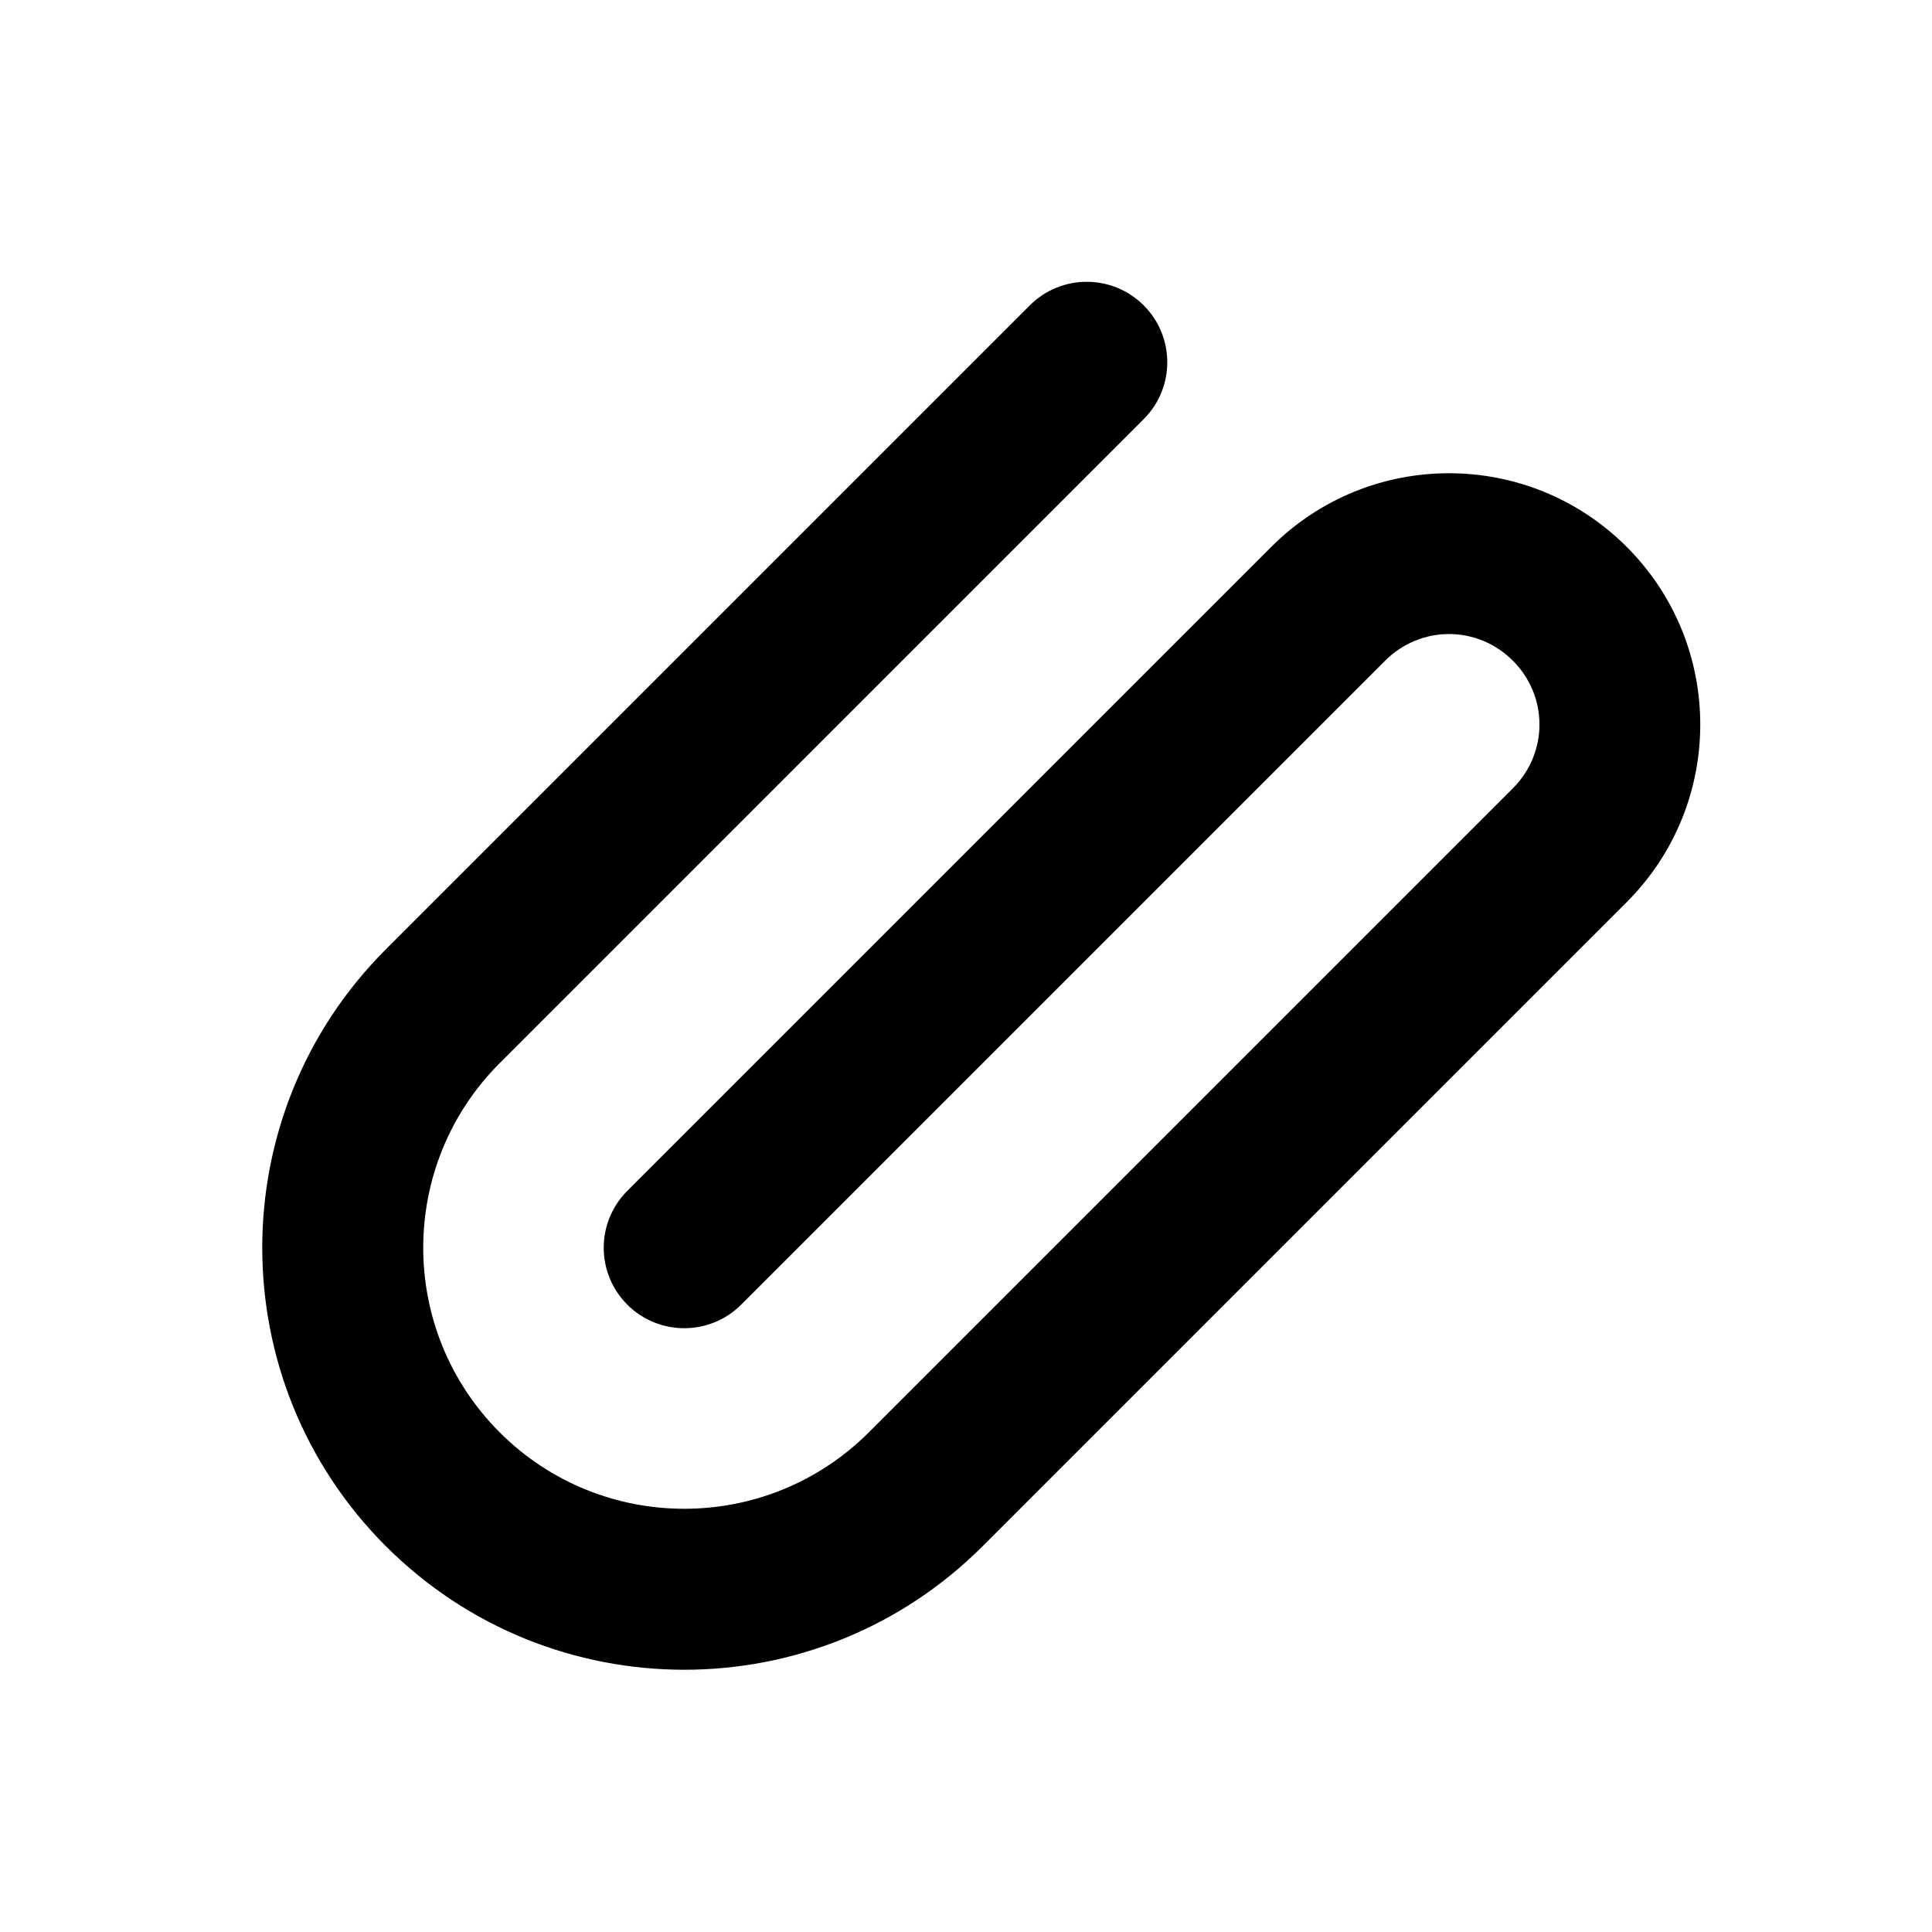
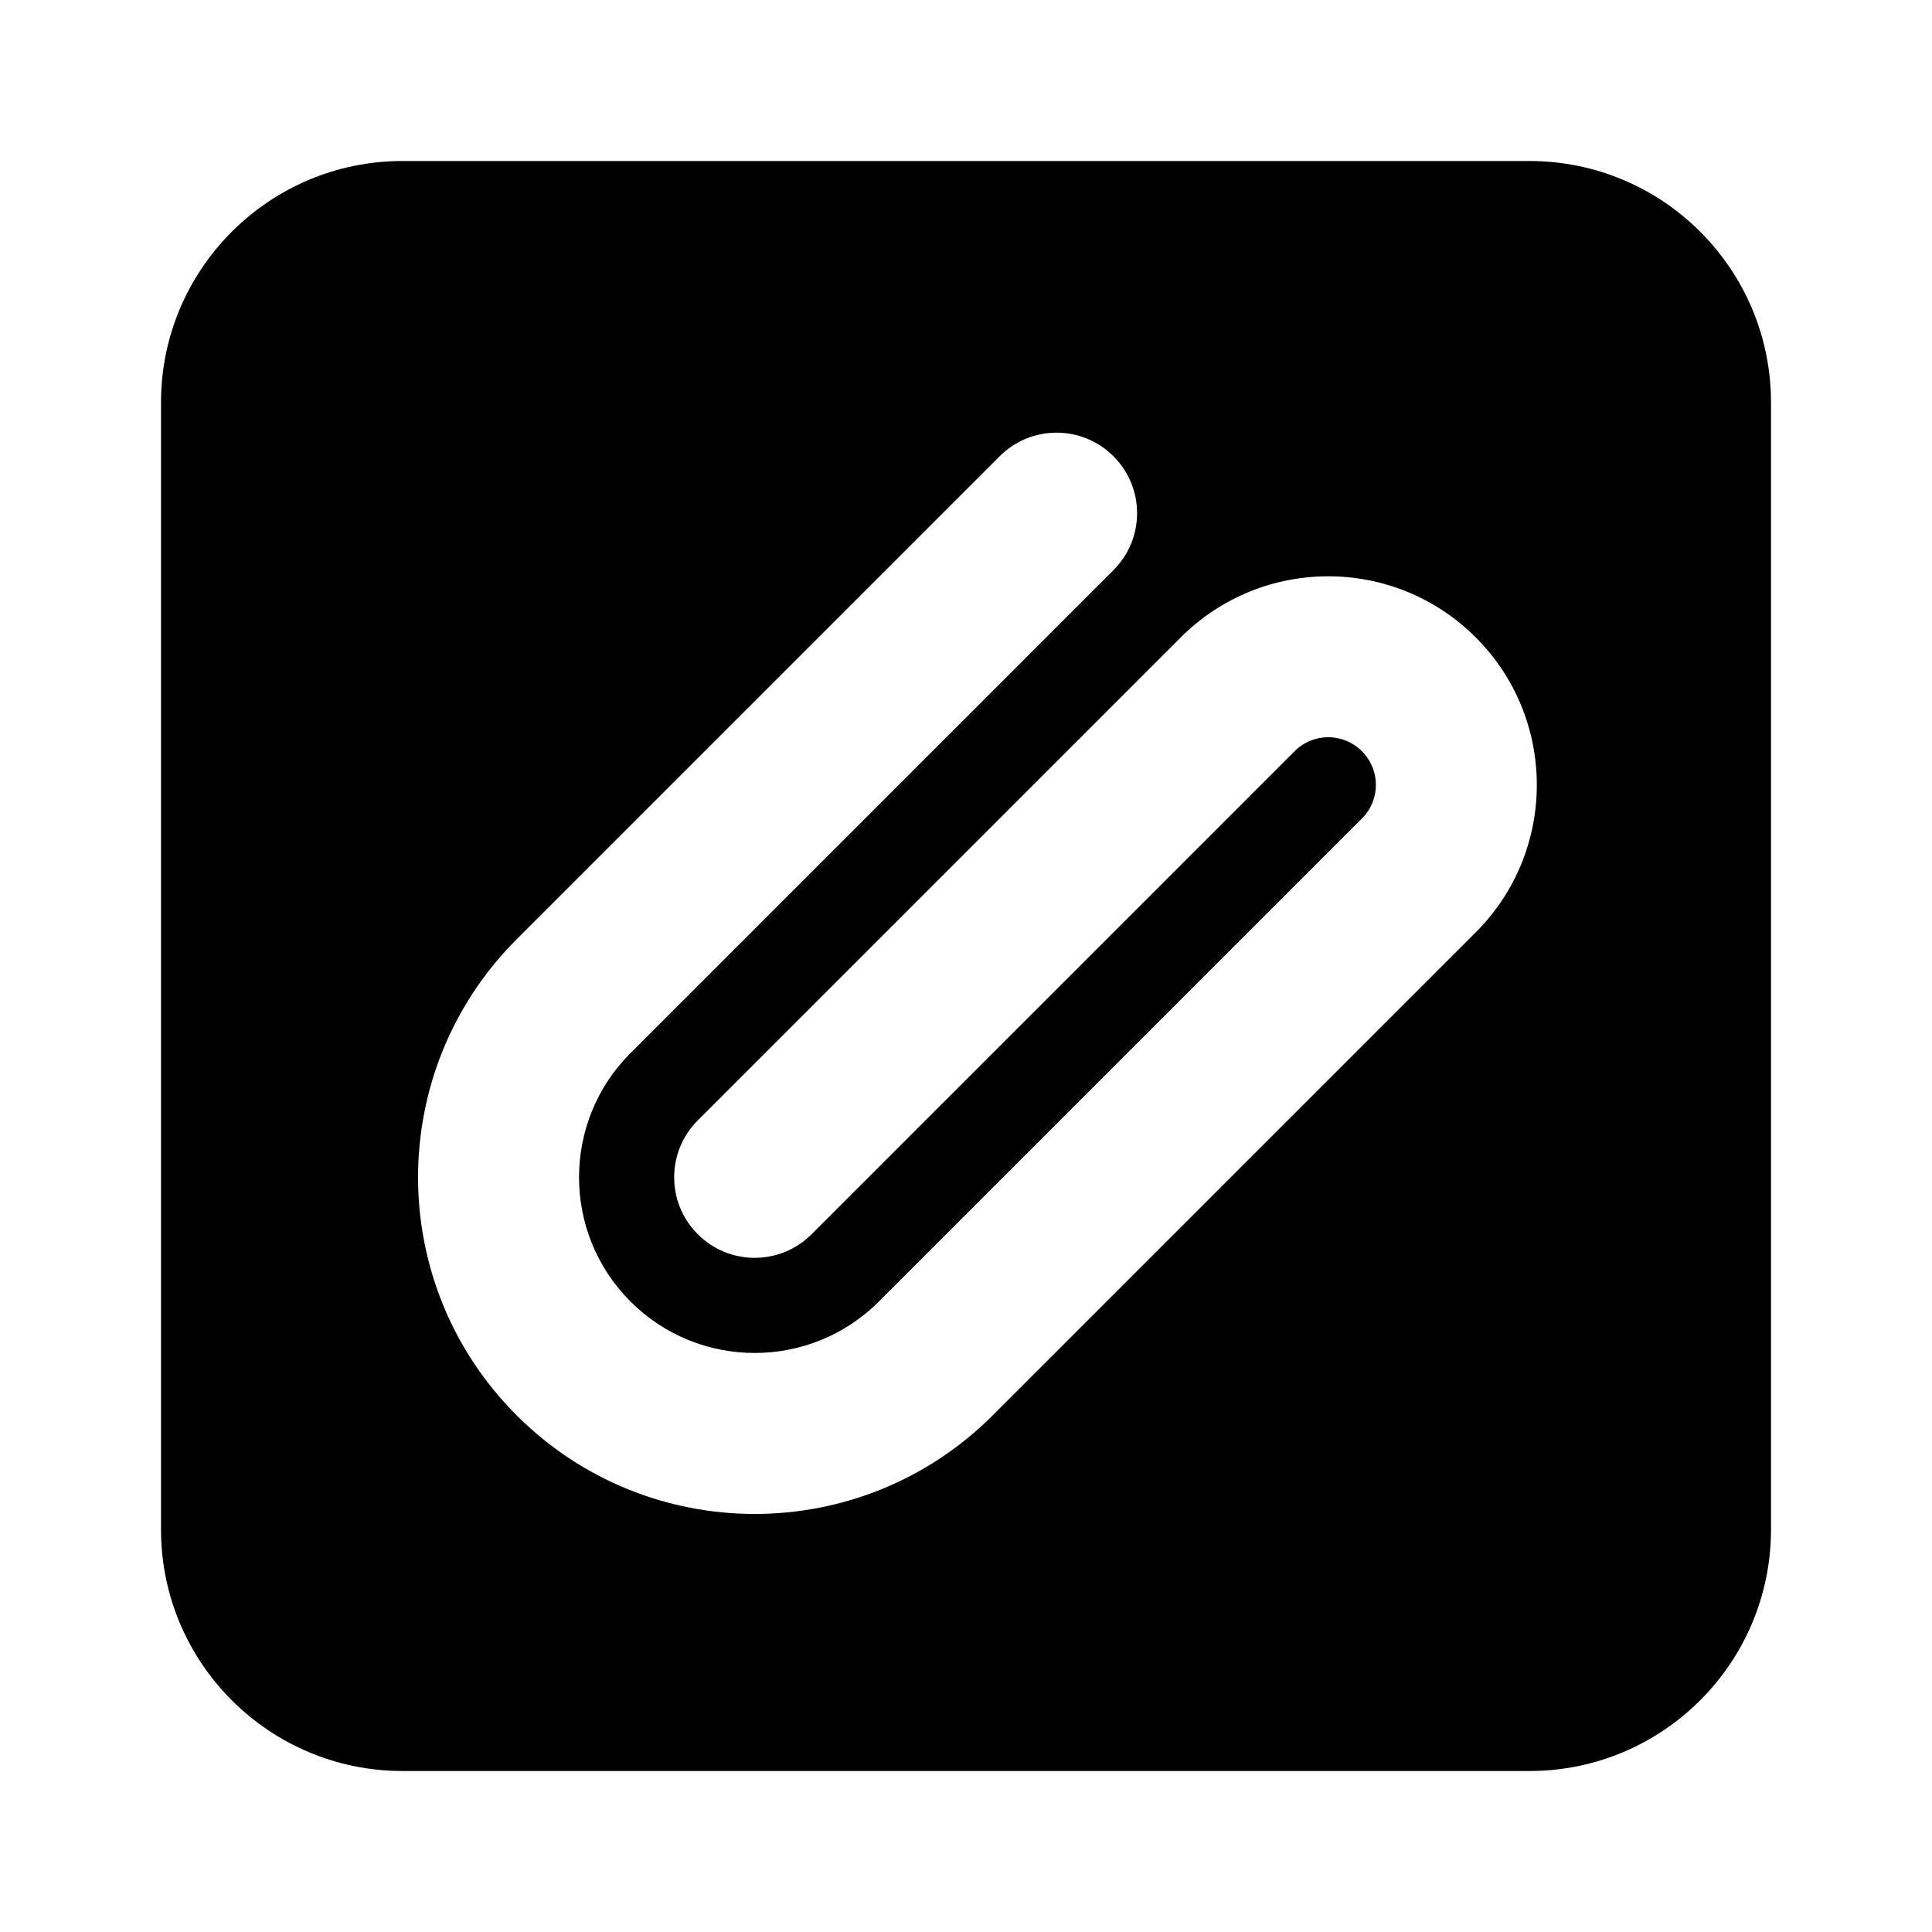
<svg xmlns="http://www.w3.org/2000/svg" width="24" height="24" viewBox="0 0 24 24" fill="none">
-   <path fill-rule="evenodd" clip-rule="evenodd" d="M7.793 14.793L15.793 6.793C17.012 5.574 18.988 5.574 20.207 6.793C21.426 8.011 21.426 9.989 20.207 11.207L12.207 19.207C10.16 21.254 6.84 21.254 4.793 19.207C2.746 17.16 2.746 13.84 4.793 11.793L12.793 3.793C13.183 3.403 13.817 3.403 14.207 3.793C14.598 4.183 14.598 4.817 14.207 5.207L6.207 13.207C4.941 14.474 4.941 16.526 6.207 17.793C7.474 19.059 9.526 19.059 10.793 17.793L18.793 9.793C19.234 9.352 19.234 8.648 18.793 8.207C18.352 7.766 17.648 7.766 17.207 8.207L9.207 16.207C8.817 16.597 8.183 16.597 7.793 16.207C7.402 15.817 7.402 15.183 7.793 14.793Z" fill="black" />
+   <path fill-rule="evenodd" clip-rule="evenodd" d="M5 2H19C20.656 2 22 3.344 22 5V19C22 20.656 20.656 22 19 22H5C3.344 22 2 20.656 2 19V5C2 3.344 3.344 2 5 2ZM8.668 13.918C8.277 14.308 8.277 14.942 8.668 15.332C9.058 15.723 9.692 15.723 10.082 15.332L16.082 9.332C16.314 9.1 16.686 9.1 16.918 9.332C17.15 9.564 17.15 9.936 16.918 10.168L10.918 16.168C10.066 17.02 8.684 17.02 7.832 16.168C6.98 15.316 6.98 13.934 7.832 13.082L13.832 7.082C14.223 6.692 14.223 6.058 13.832 5.668C13.442 5.277 12.808 5.277 12.418 5.668L6.418 11.668C4.785 13.301 4.785 15.949 6.418 17.582C8.051 19.215 10.699 19.215 12.332 17.582L18.332 11.582C19.344 10.571 19.344 8.929 18.332 7.918C17.321 6.906 15.679 6.906 14.668 7.918Z" fill="black" />
</svg>
